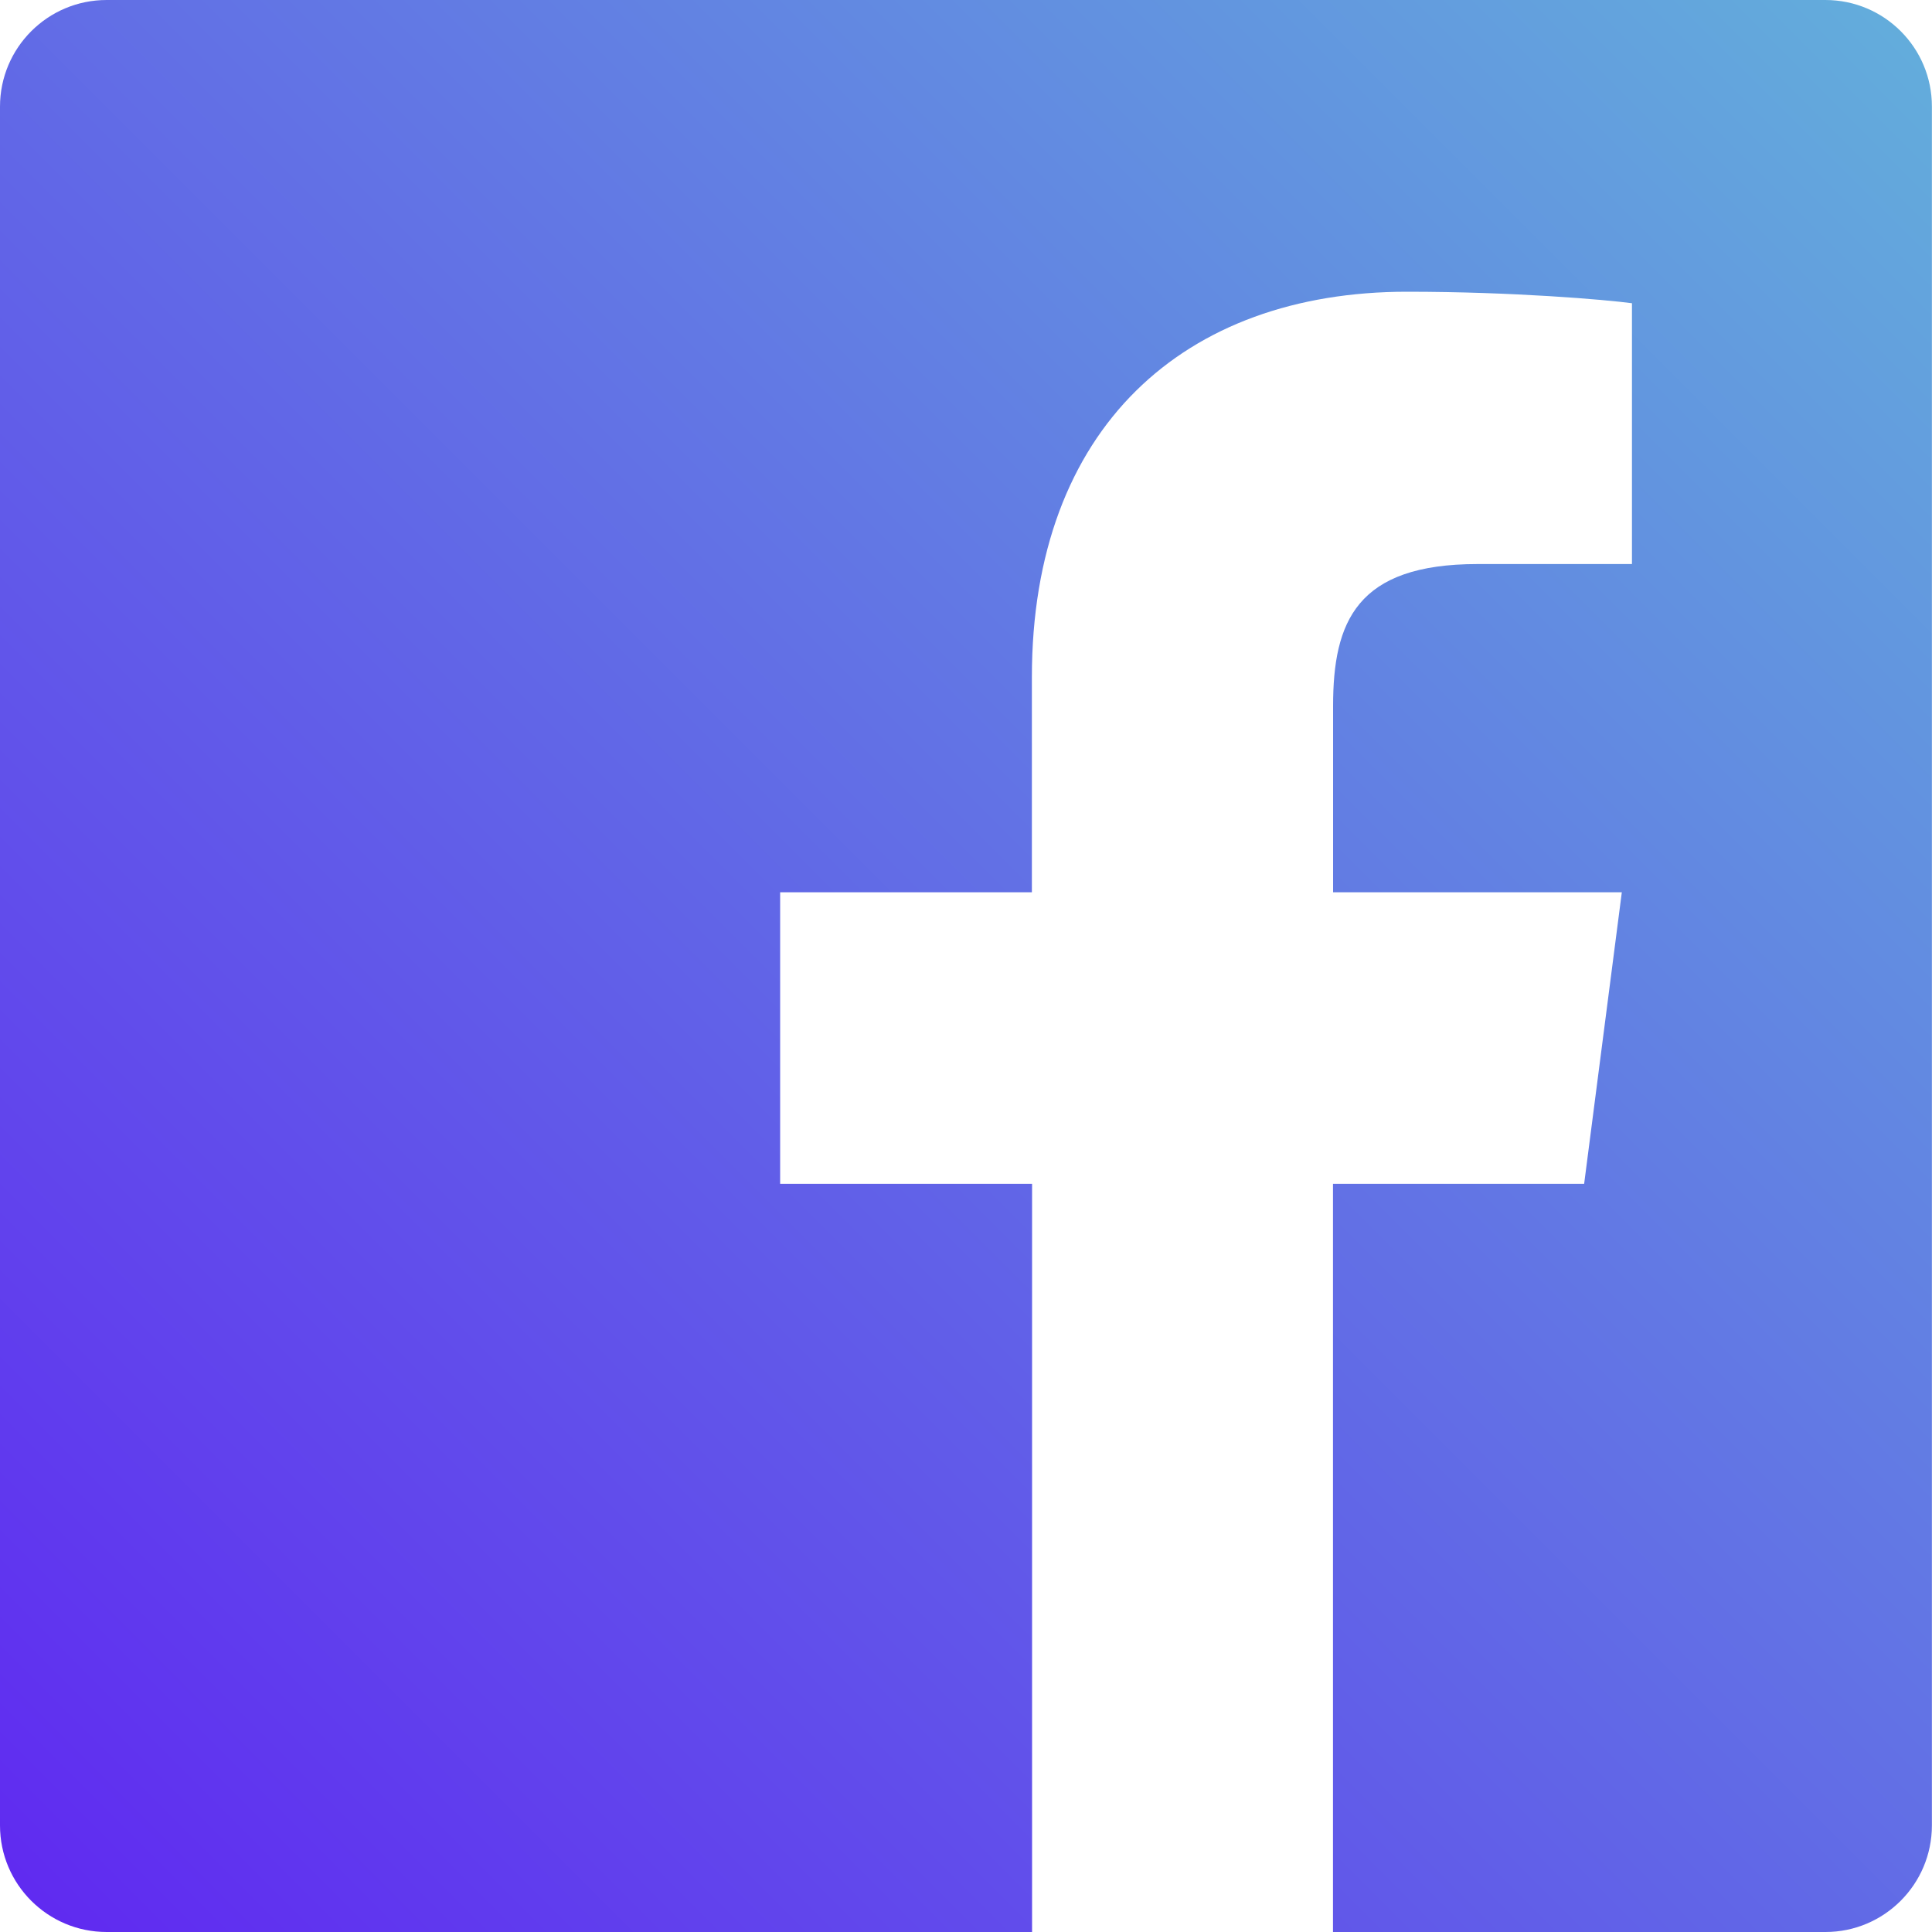
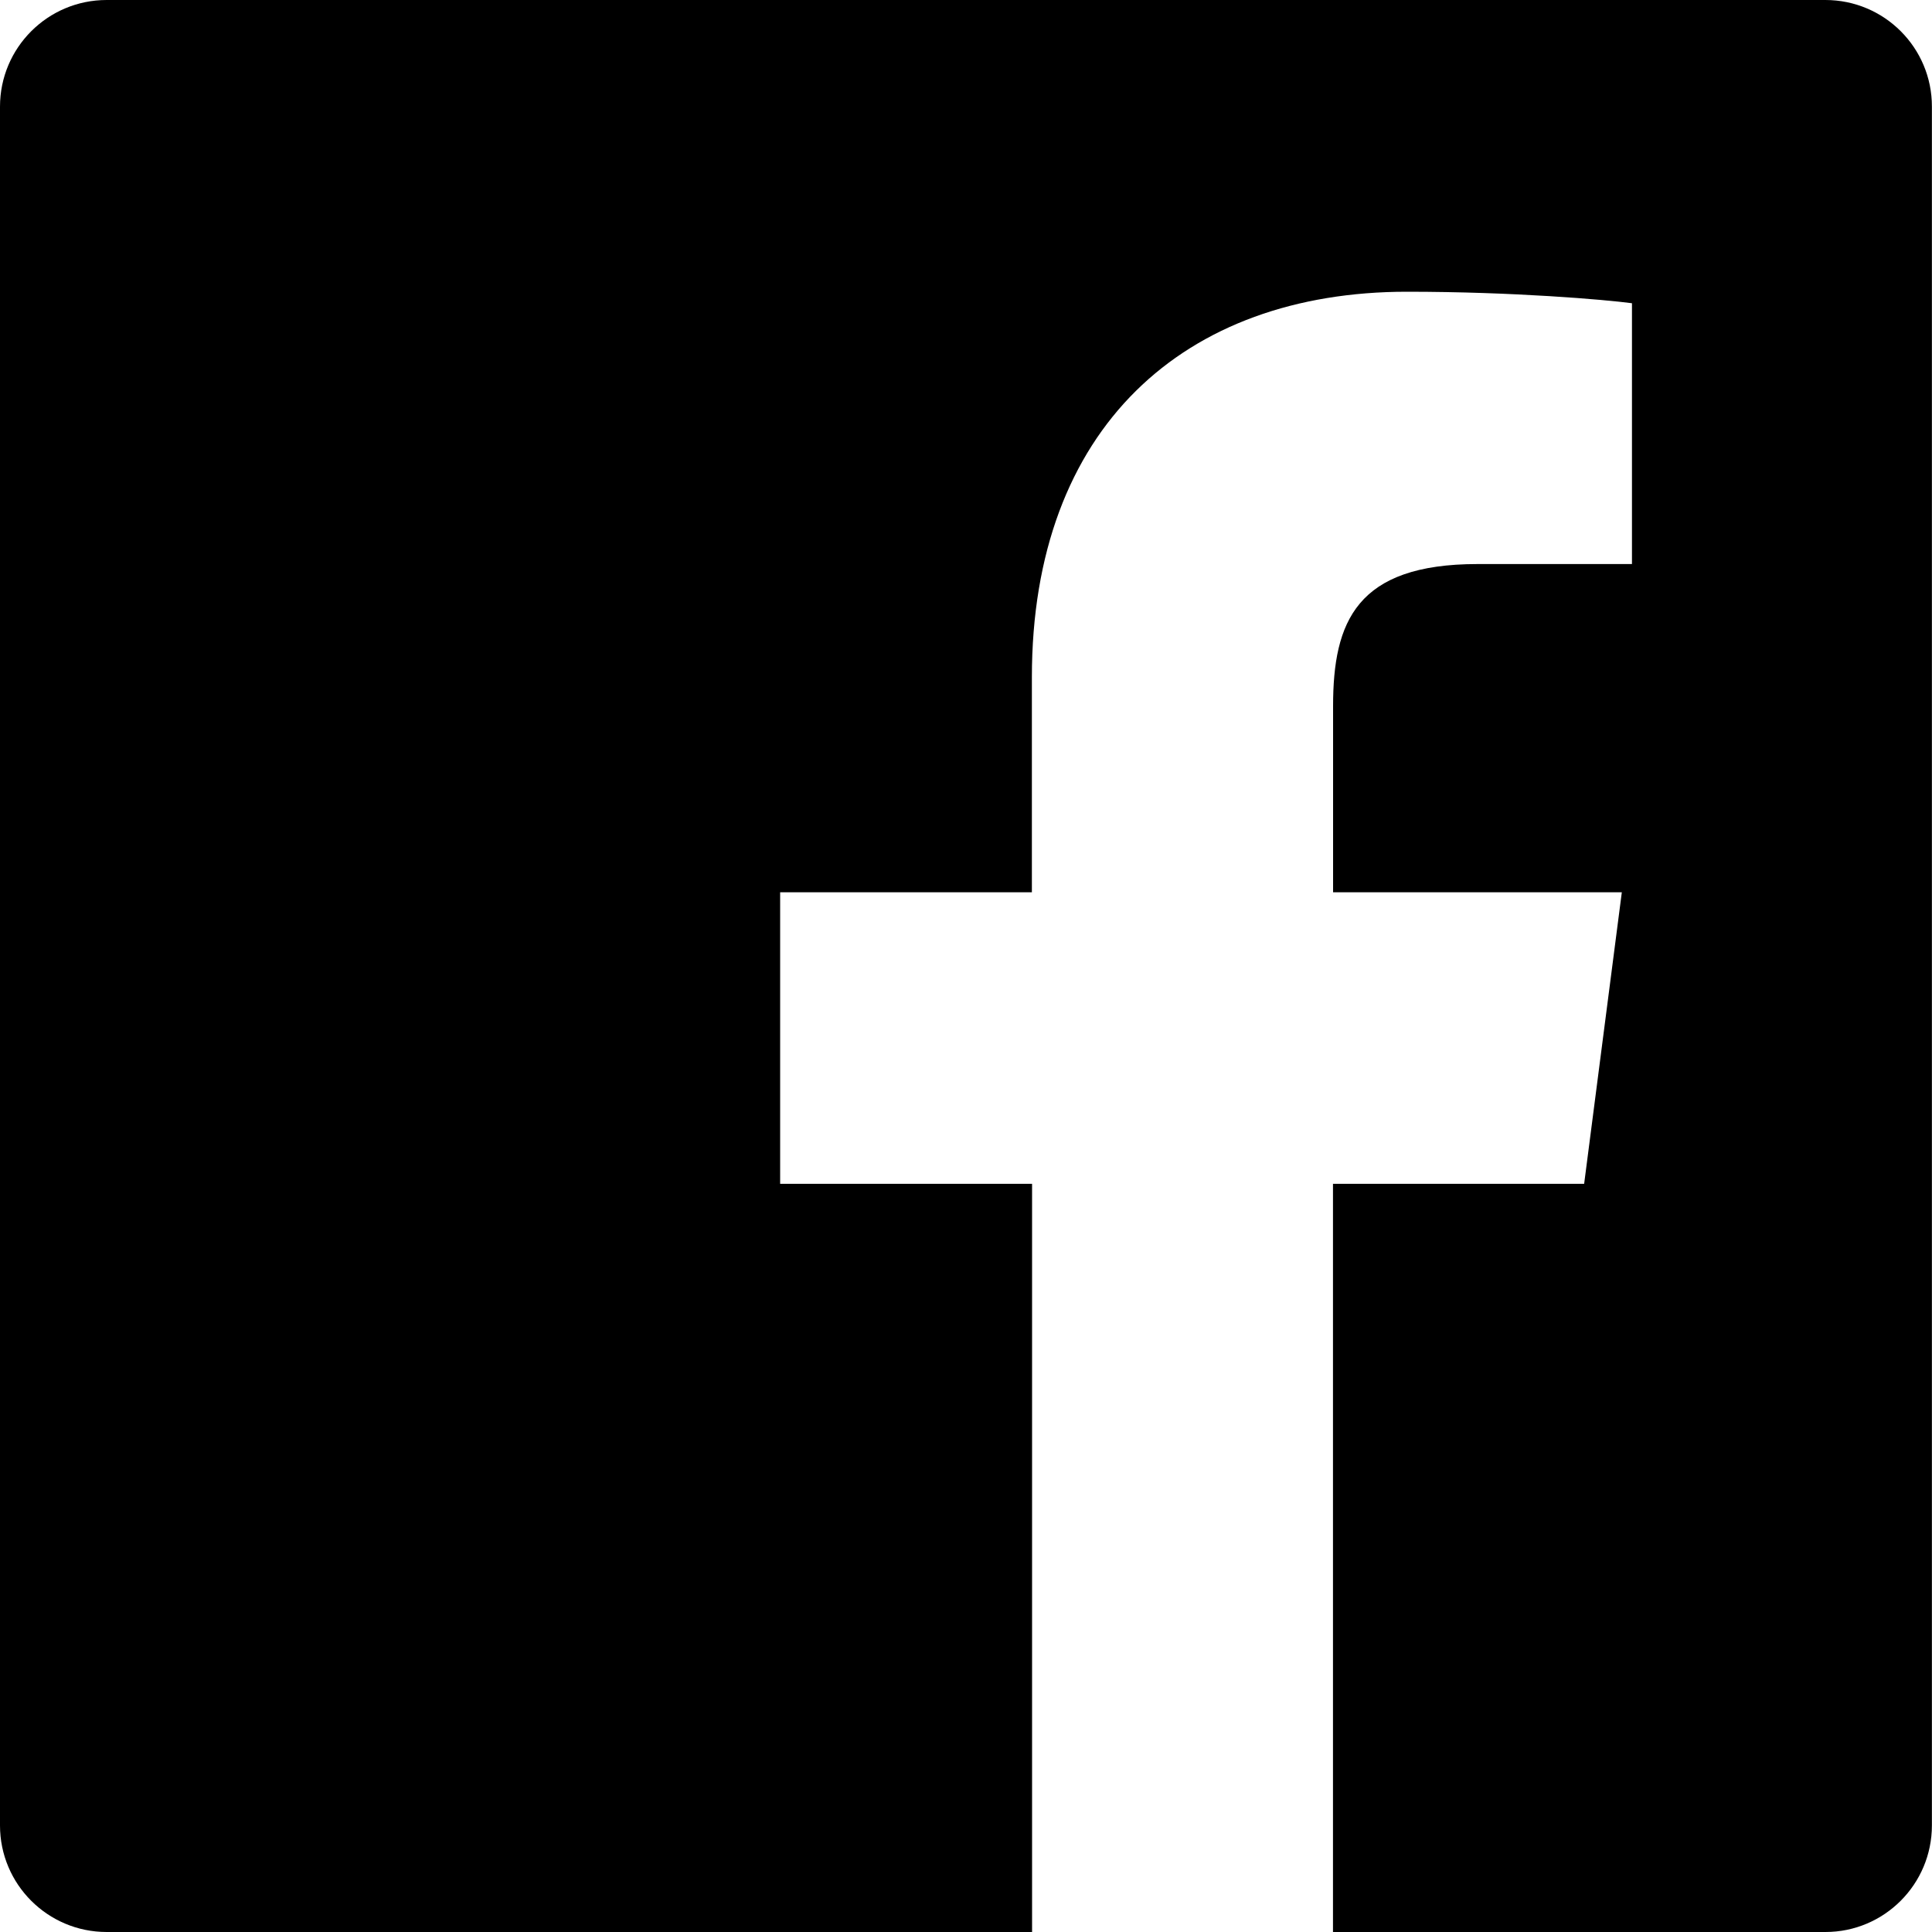
<svg xmlns="http://www.w3.org/2000/svg" width="20" height="20">
  <defs>
    <linearGradient id="a" x1="100%" x2="0%" y1="0%" y2="100%">
      <stop offset="0%" stop-color="#63AFDB" />
      <stop offset="100%" stop-color="#6028F1" />
    </linearGradient>
  </defs>
-   <path fill="url(#a)" d="M18.896 0H1.104C.494 0 0 .494 0 1.104v17.793C0 19.506.494 20 1.104 20h9.58v-7.745H8.076V9.237h2.606V7.01c0-2.583 1.578-3.99 3.883-3.99 1.104 0 2.052.082 2.329.119v2.7h-1.598c-1.254 0-1.496.597-1.496 1.47v1.928h2.989l-.39 3.018h-2.6V20h5.098c.608 0 1.102-.494 1.102-1.104V1.104C20 .494 19.506 0 18.896 0z" />
+   <path fill="currentColor" d="M18.896 0H1.104C.494 0 0 .494 0 1.104v17.793C0 19.506.494 20 1.104 20h9.58v-7.745H8.076V9.237h2.606V7.01c0-2.583 1.578-3.99 3.883-3.99 1.104 0 2.052.082 2.329.119v2.7h-1.598c-1.254 0-1.496.597-1.496 1.47v1.928h2.989l-.39 3.018h-2.6V20h5.098c.608 0 1.102-.494 1.102-1.104V1.104C20 .494 19.506 0 18.896 0z" />
</svg>
